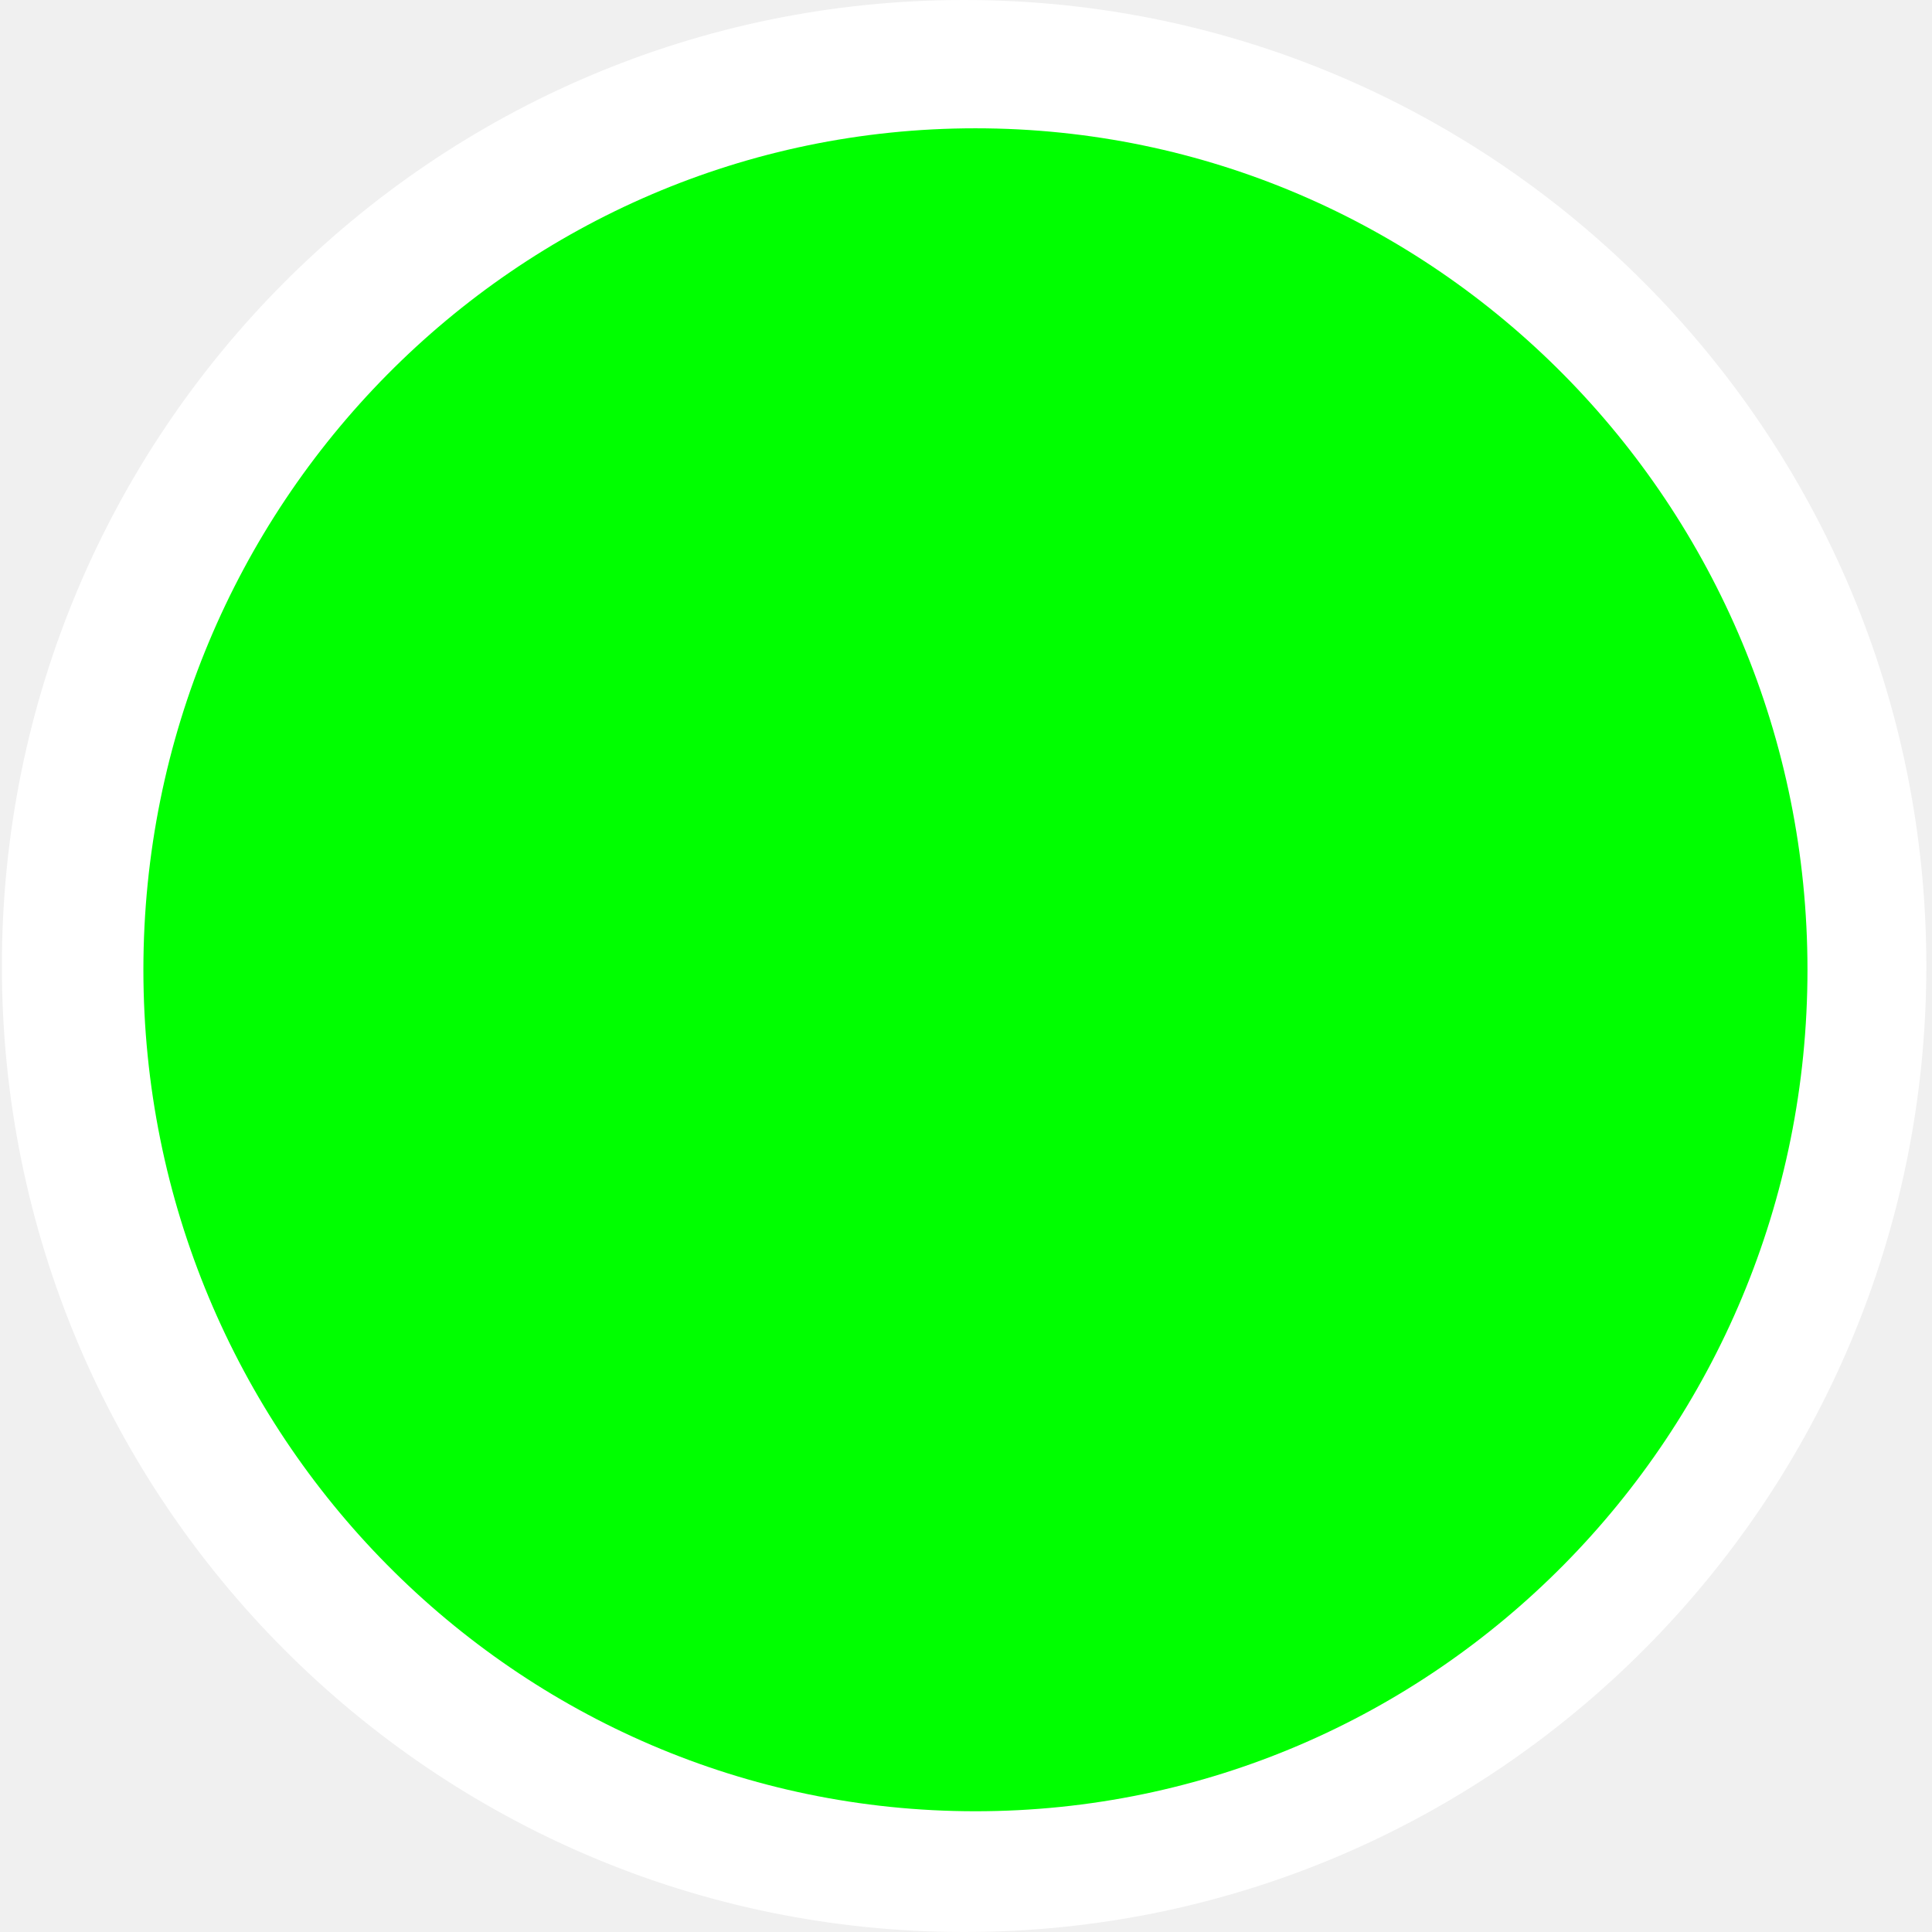
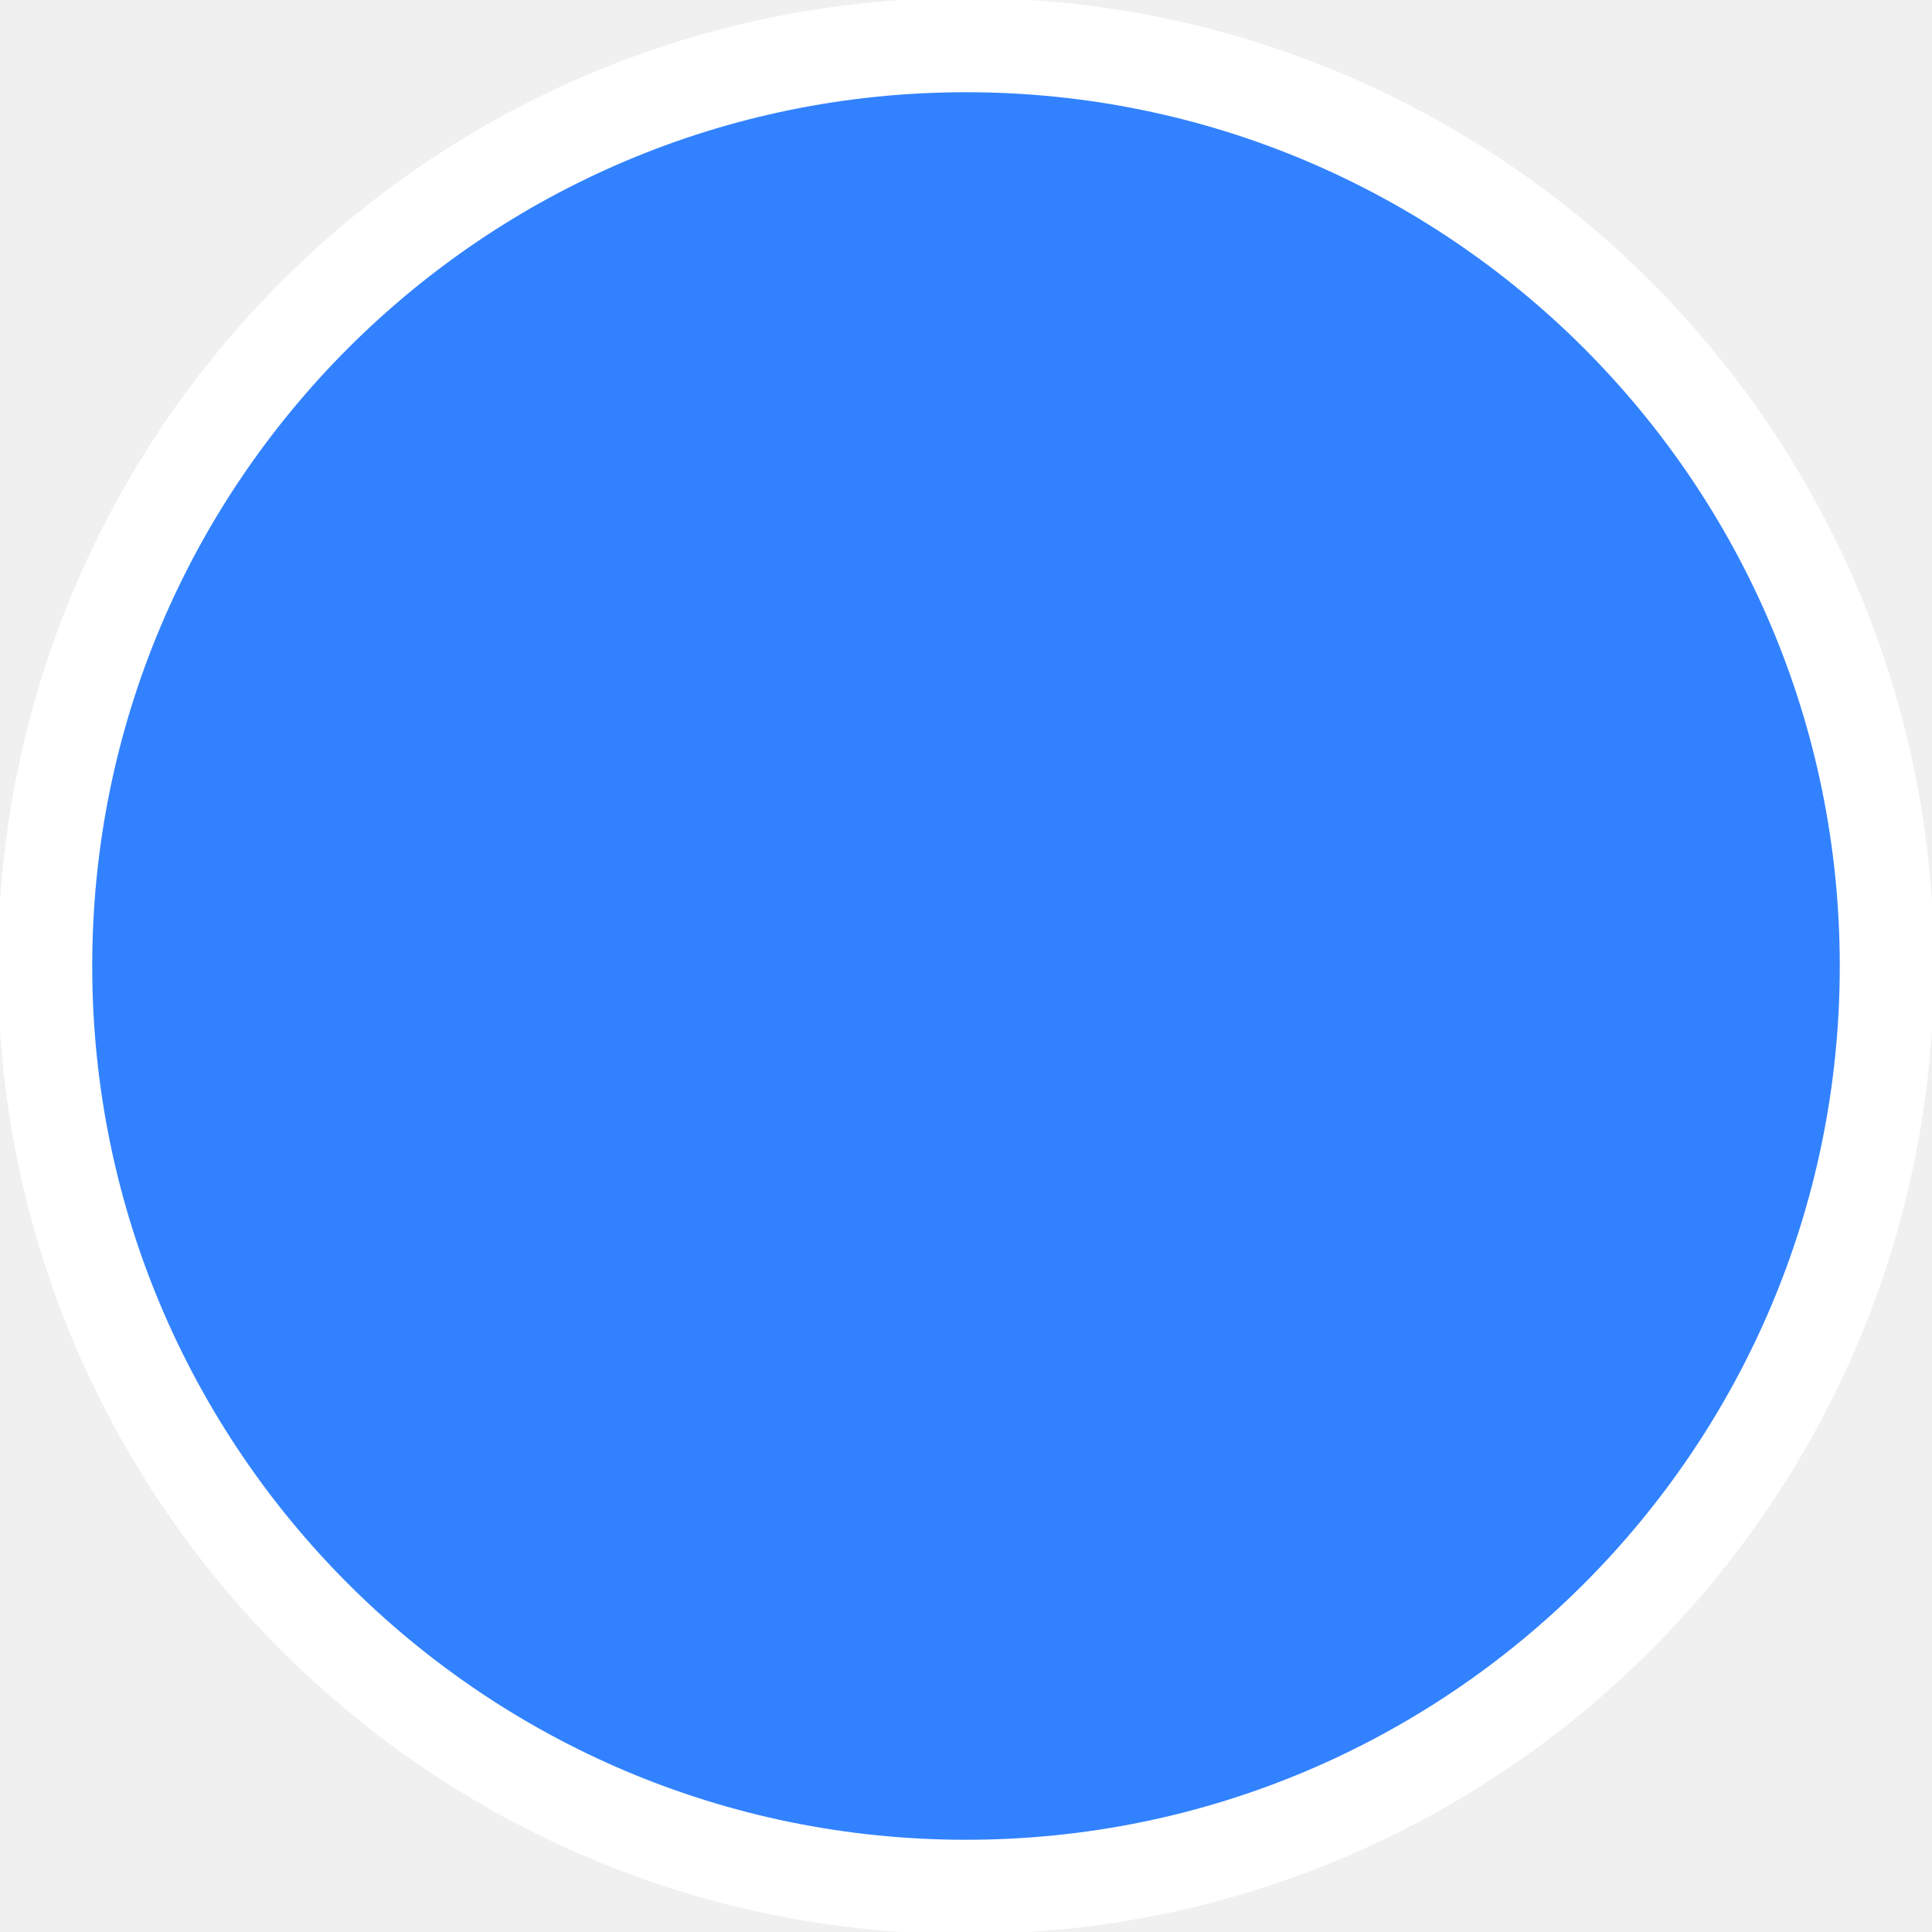
<svg xmlns="http://www.w3.org/2000/svg" width="1024" height="1024" viewBox="0 0 1024 1024" id="svg2" version="1.1">
  <defs id="defs4">
    <filter style="color-interpolation-filters:sRGB;" id="filter3464">
      <feGaussianBlur result="result0" in="SourceAlpha" stdDeviation="4" id="feGaussianBlur3466" />
      <feOffset dx="5" dy="5" result="result4" id="feOffset3468" />
      <feComposite in="SourceGraphic" in2="result4" operator="xor" result="result3" id="feComposite3470" />
    </filter>
  </defs>
  <g id="layer1" transform="translate(0,-28.36216)">
-     <ellipse style="opacity:1;fill:#ffffff;fill-opacity:1" id="path3376-6" cx="511" cy="540.362" rx="510" ry="512" />
-     <ellipse style="opacity:1;fill:#00ff00;fill-opacity:1" id="path3376" cx="517" cy="542.362" rx="441" ry="446" />
-     <flowRoot xml:space="preserve" id="flowRoot3336-9" style="font-style:normal;font-weight:normal;font-size:180px;line-height:100%;font-family:sans-serif;text-align:center;letter-spacing:0px;word-spacing:0px;text-anchor:middle;fill:#000080;fill-opacity:1;stroke:none;stroke-width:1px;stroke-linecap:butt;stroke-linejoin:miter;stroke-opacity:1" transform="matrix(1.118272,0,0,1.5766,-55.02277,323.7483)">
+     <circle style="opacity:1;fill:#3282ff;fill-opacity:1" id="path4167" cx="512" cy="540.362" r="512" />
+     <flowRoot xml:space="preserve" id="flowRoot3336-9" style="font-style:normal;font-weight:normal;font-size:180px;line-height:100%;font-family:sans-serif;text-align:center;letter-spacing:0px;word-spacing:0px;text-anchor:middle;fill:#ffffff;fill-opacity:1;stroke:none;stroke-width:1px;stroke-linecap:butt;stroke-linejoin:miter;stroke-opacity:1;" transform="matrix(1.118272,0,0,1.5766,-55.02277,323.7483)">
      <flowRegion id="flowRegion3338-7">
-         <rect id="rect3340-8" width="1024" height="1024" x="2" y="4" style="line-height:100%;text-align:center;text-anchor:middle;fill:#000080" />
+         <rect id="rect3340-8" width="1024" height="1024" x="2" y="4" style="line-height:100%;text-align:center;text-anchor:middle;fill:#ffffff;fill-opacity:1;" />
      </flowRegion>
-       <flowPara id="flowPara3342-2" style="font-style:normal;font-variant:normal;font-weight:normal;font-stretch:normal;line-height:100%;font-family:Nikosh2;-inkscape-font-specification:Nikosh2;text-align:center;text-anchor:middle;fill:#000080">কুরআনের </flowPara>
-       <flowPara style="font-style:normal;font-variant:normal;font-weight:normal;font-stretch:normal;line-height:100%;font-family:Nikosh2;-inkscape-font-specification:Nikosh2;text-align:center;text-anchor:middle;fill:#000080" id="flowPara3344-6">কথা </flowPara>
+       <flowPara id="flowPara3342-2" style="font-style:normal;font-variant:normal;font-weight:normal;font-stretch:normal;line-height:100%;font-family:Nikosh2;-inkscape-font-specification:Nikosh2;text-align:center;text-anchor:middle;fill:#ffffff;fill-opacity:1;">কুরআনের </flowPara>
+       <flowPara style="font-style:normal;font-variant:normal;font-weight:normal;font-stretch:normal;line-height:100%;font-family:Nikosh2;-inkscape-font-specification:Nikosh2;text-align:center;text-anchor:middle;fill:#ffffff;fill-opacity:1;" id="flowPara3344-6">কথা </flowPara>
    </flowRoot>
+     <circle style="opacity:1;fill:none;fill-opacity:1;stroke:#ffffff;stroke-width:50;stroke-miterlimit:4;stroke-dasharray:none;stroke-opacity:1" id="path4167-3" cx="512" cy="540.362" r="488.119" />
  </g>
</svg>
